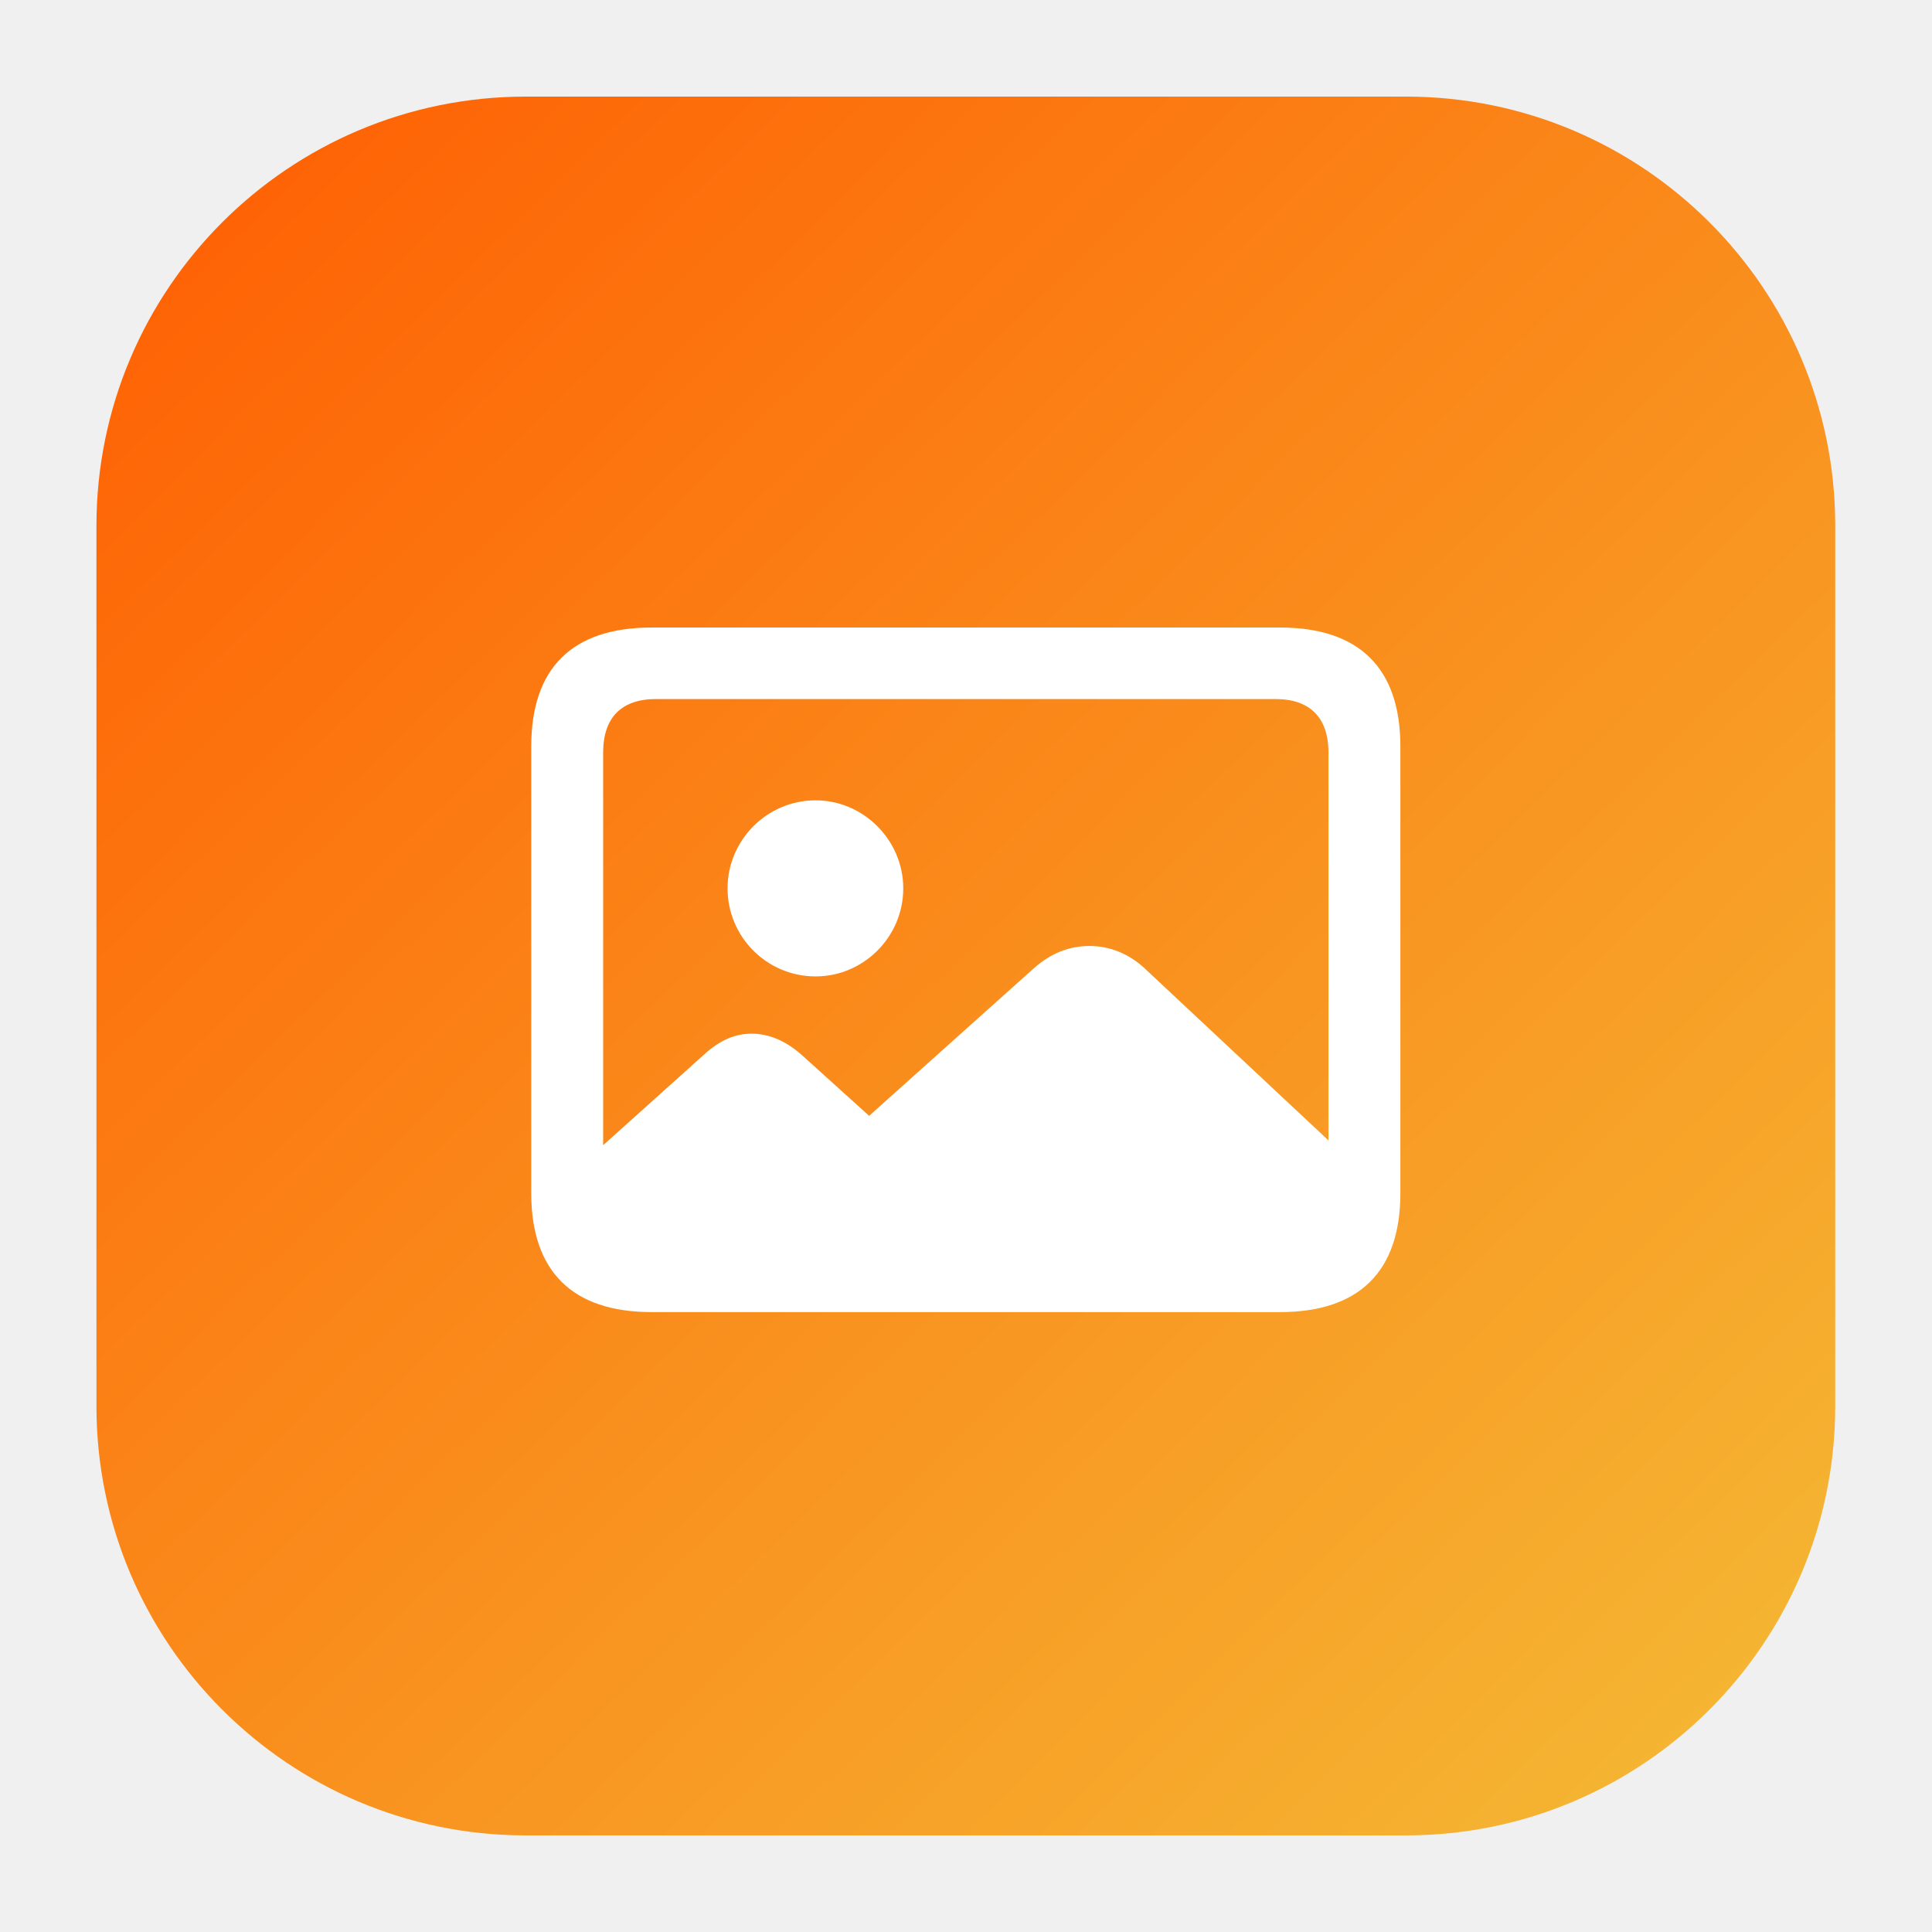
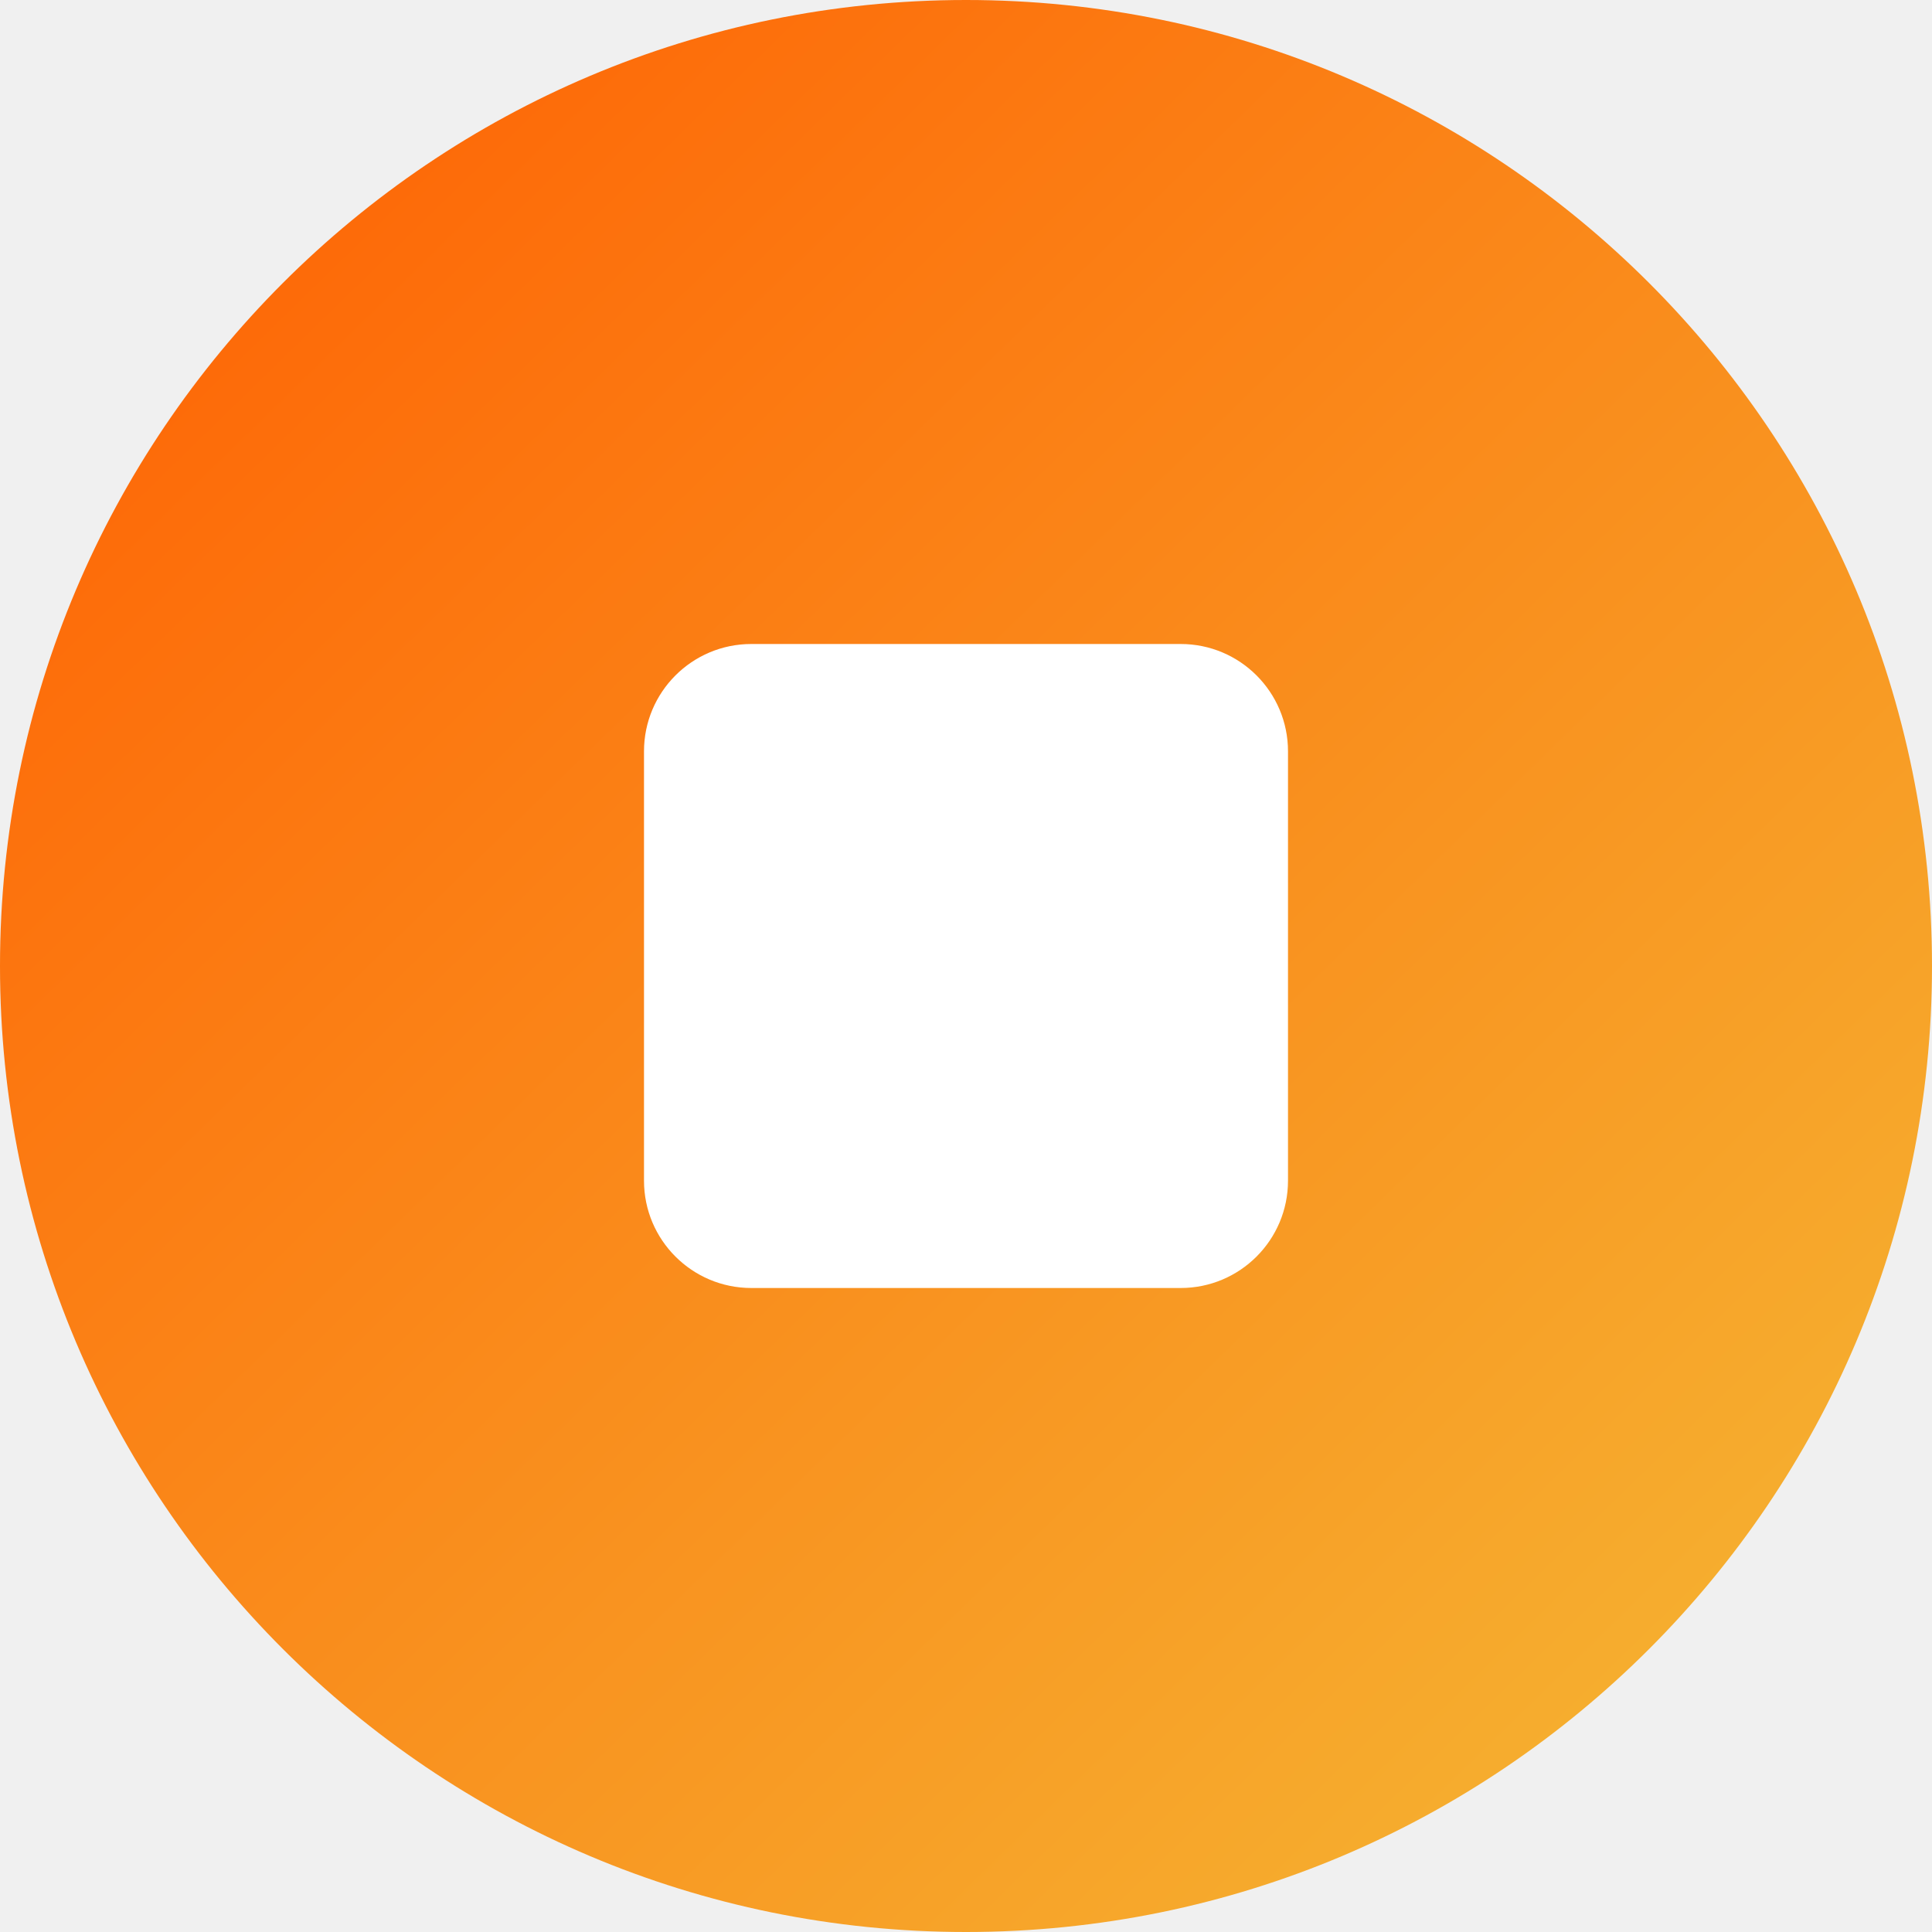
<svg xmlns="http://www.w3.org/2000/svg" width="36" height="36" viewBox="0 0 36 36" fill="none">
-   <rect x="1.797" y="1.8" width="32.4" height="32.4" rx="8" fill="url(#paint0_linear_6401_210626)" />
-   <g clip-path="url(#clip0_6401_210626)">
-     <path d="M12.142 24.449C10.665 24.449 9.899 23.69 9.899 22.234V13.908C9.899 12.445 10.665 11.693 12.142 11.693H23.852C25.328 11.693 26.094 12.452 26.094 13.908V22.234C26.094 23.69 25.328 24.449 23.852 24.449H12.142ZM11.239 14.024V21.339L13.126 19.644C13.413 19.384 13.693 19.261 14.008 19.261C14.329 19.261 14.644 19.398 14.931 19.65L16.195 20.792L19.278 18.03C19.593 17.757 19.928 17.627 20.304 17.627C20.666 17.627 21.028 17.764 21.329 18.044L24.754 21.25V14.024C24.754 13.361 24.398 13.026 23.77 13.026H12.224C11.588 13.026 11.239 13.361 11.239 14.024ZM15.197 18.194C14.288 18.194 13.557 17.456 13.557 16.554C13.557 15.658 14.288 14.913 15.197 14.913C16.093 14.913 16.831 15.658 16.831 16.554C16.831 17.456 16.093 18.194 15.197 18.194Z" fill="white" />
-   </g>
+   <rect width="36" height="36" rx="18" fill="url(#paint0_linear_8524_1833)" />
+   <rect x="12" y="12" width="12" height="12" rx="2" fill="white" />
  <defs>
-     <linearGradient id="paint0_linear_6401_210626" x1="0.447" y1="1.8" x2="34.197" y2="36.45" gradientUnits="userSpaceOnUse">
+     <linearGradient id="paint0_linear_8524_1833" x1="-1.5" y1="-3.02059e-07" x2="36" y2="38.5" gradientUnits="userSpaceOnUse">
      <stop stop-color="#FF5B00" />
      <stop offset="1" stop-color="#F4BE38" />
    </linearGradient>
-     <clipPath id="clip0_6401_210626">
-       <rect width="24" height="24" fill="white" transform="translate(6 6)" />
-     </clipPath>
  </defs>
</svg>
